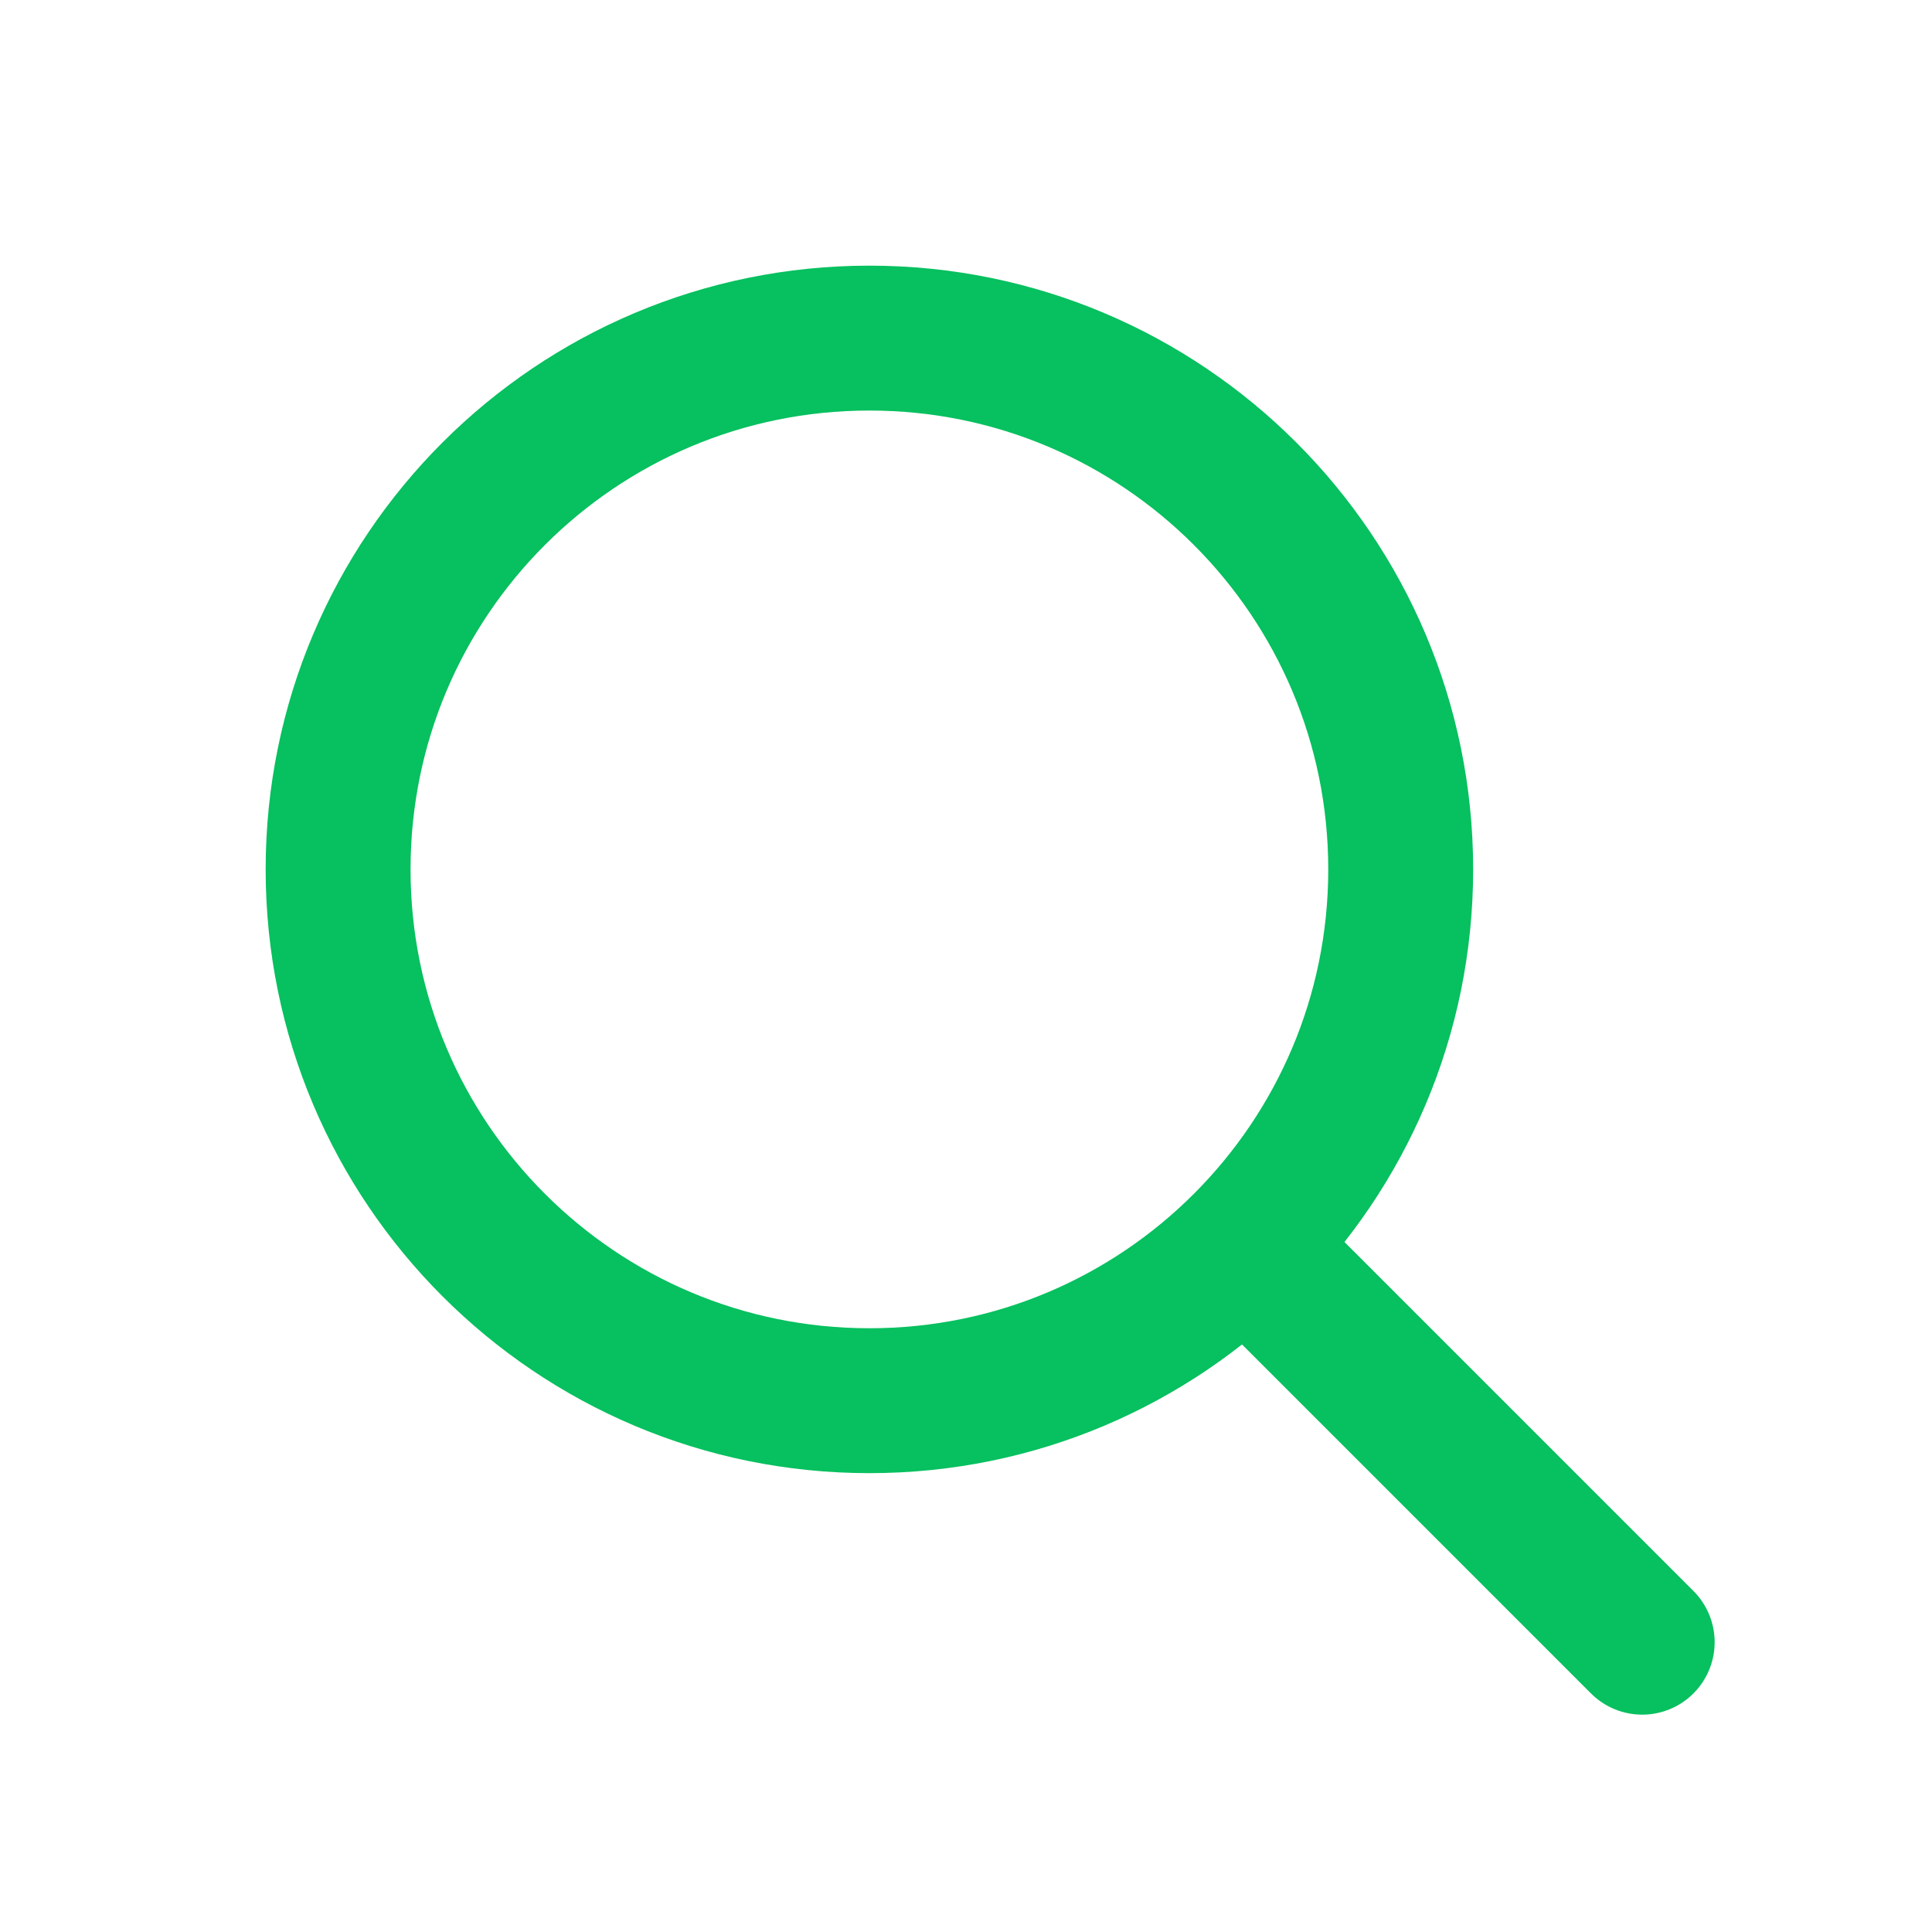
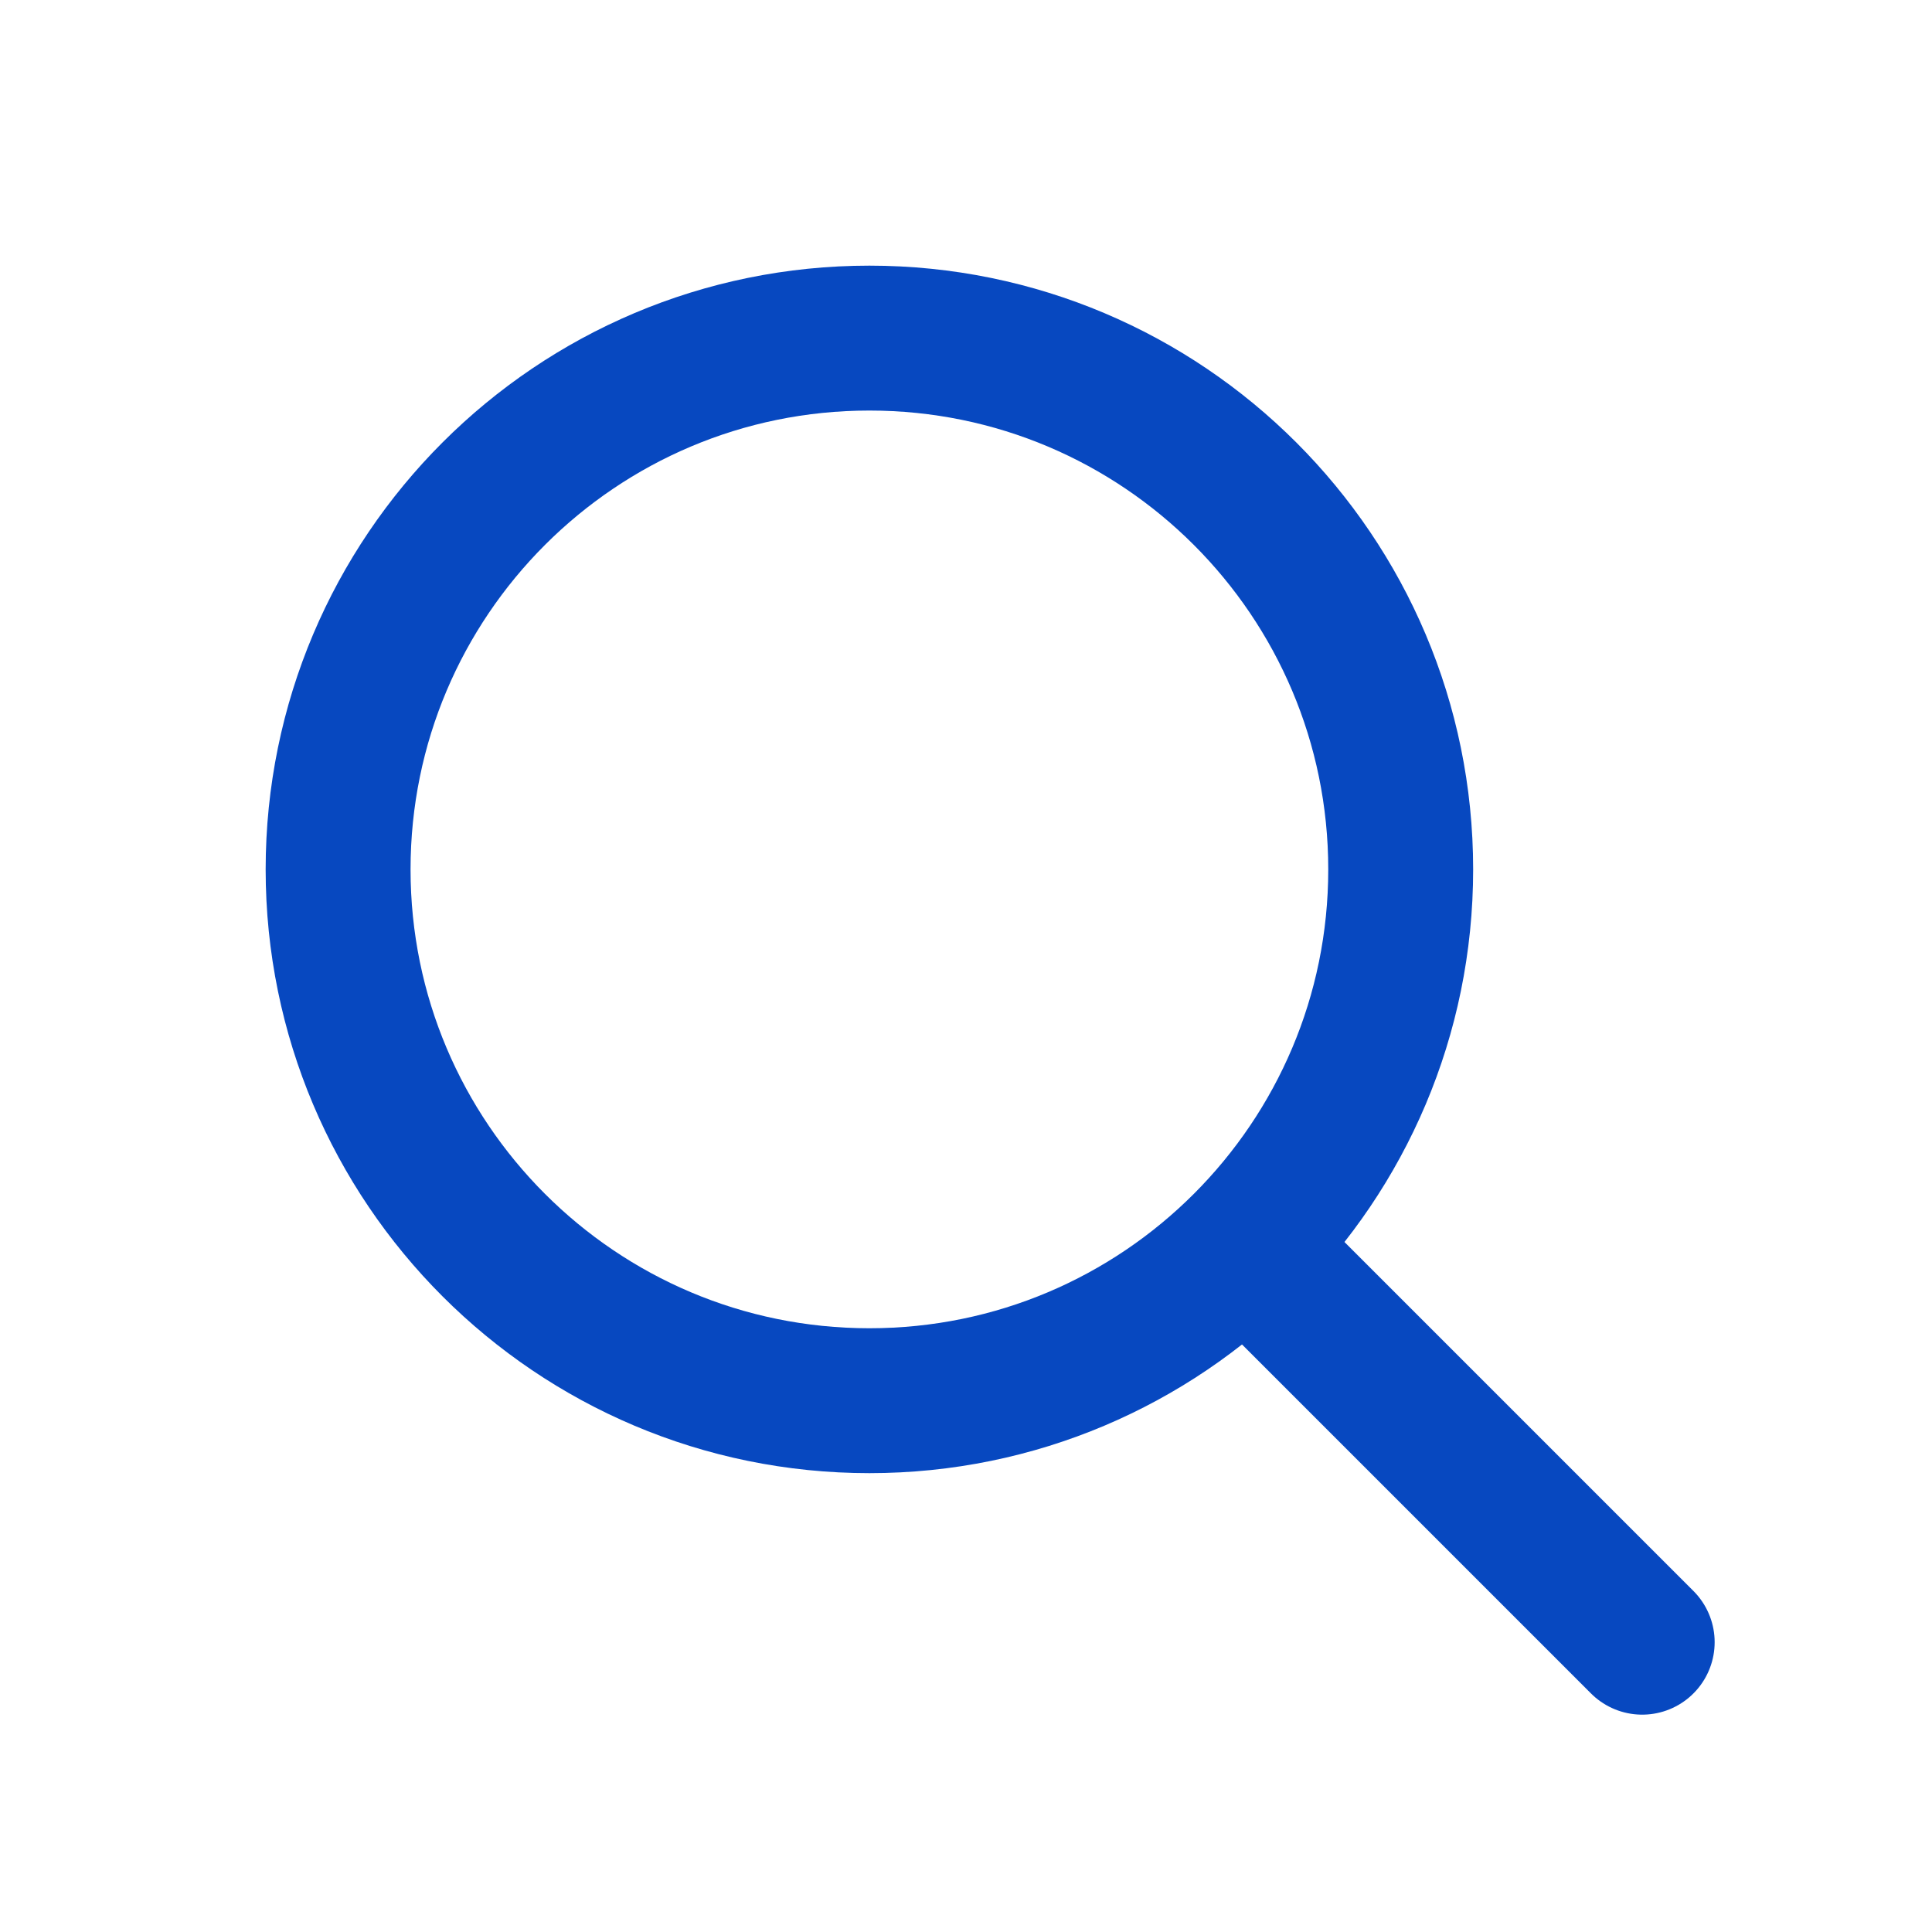
<svg xmlns="http://www.w3.org/2000/svg" width="20" height="20" viewBox="0 0 20 20" fill="none">
-   <circle cx="9" cy="9" r="5.5" stroke="#07C05F" stroke-width="1.5" />
-   <line x1="13.06" y1="13.06" x2="17" y2="17" stroke="#07C05F" stroke-width="1.5" stroke-linecap="round" />
+   <circle cx="9" cy="9" r="5.5" stroke="#0748c0" stroke-width="1.5" />
+   <line x1="13.06" y1="13.06" x2="17" y2="17" stroke="#0748c0" stroke-width="1.5" stroke-linecap="round" />
</svg>
